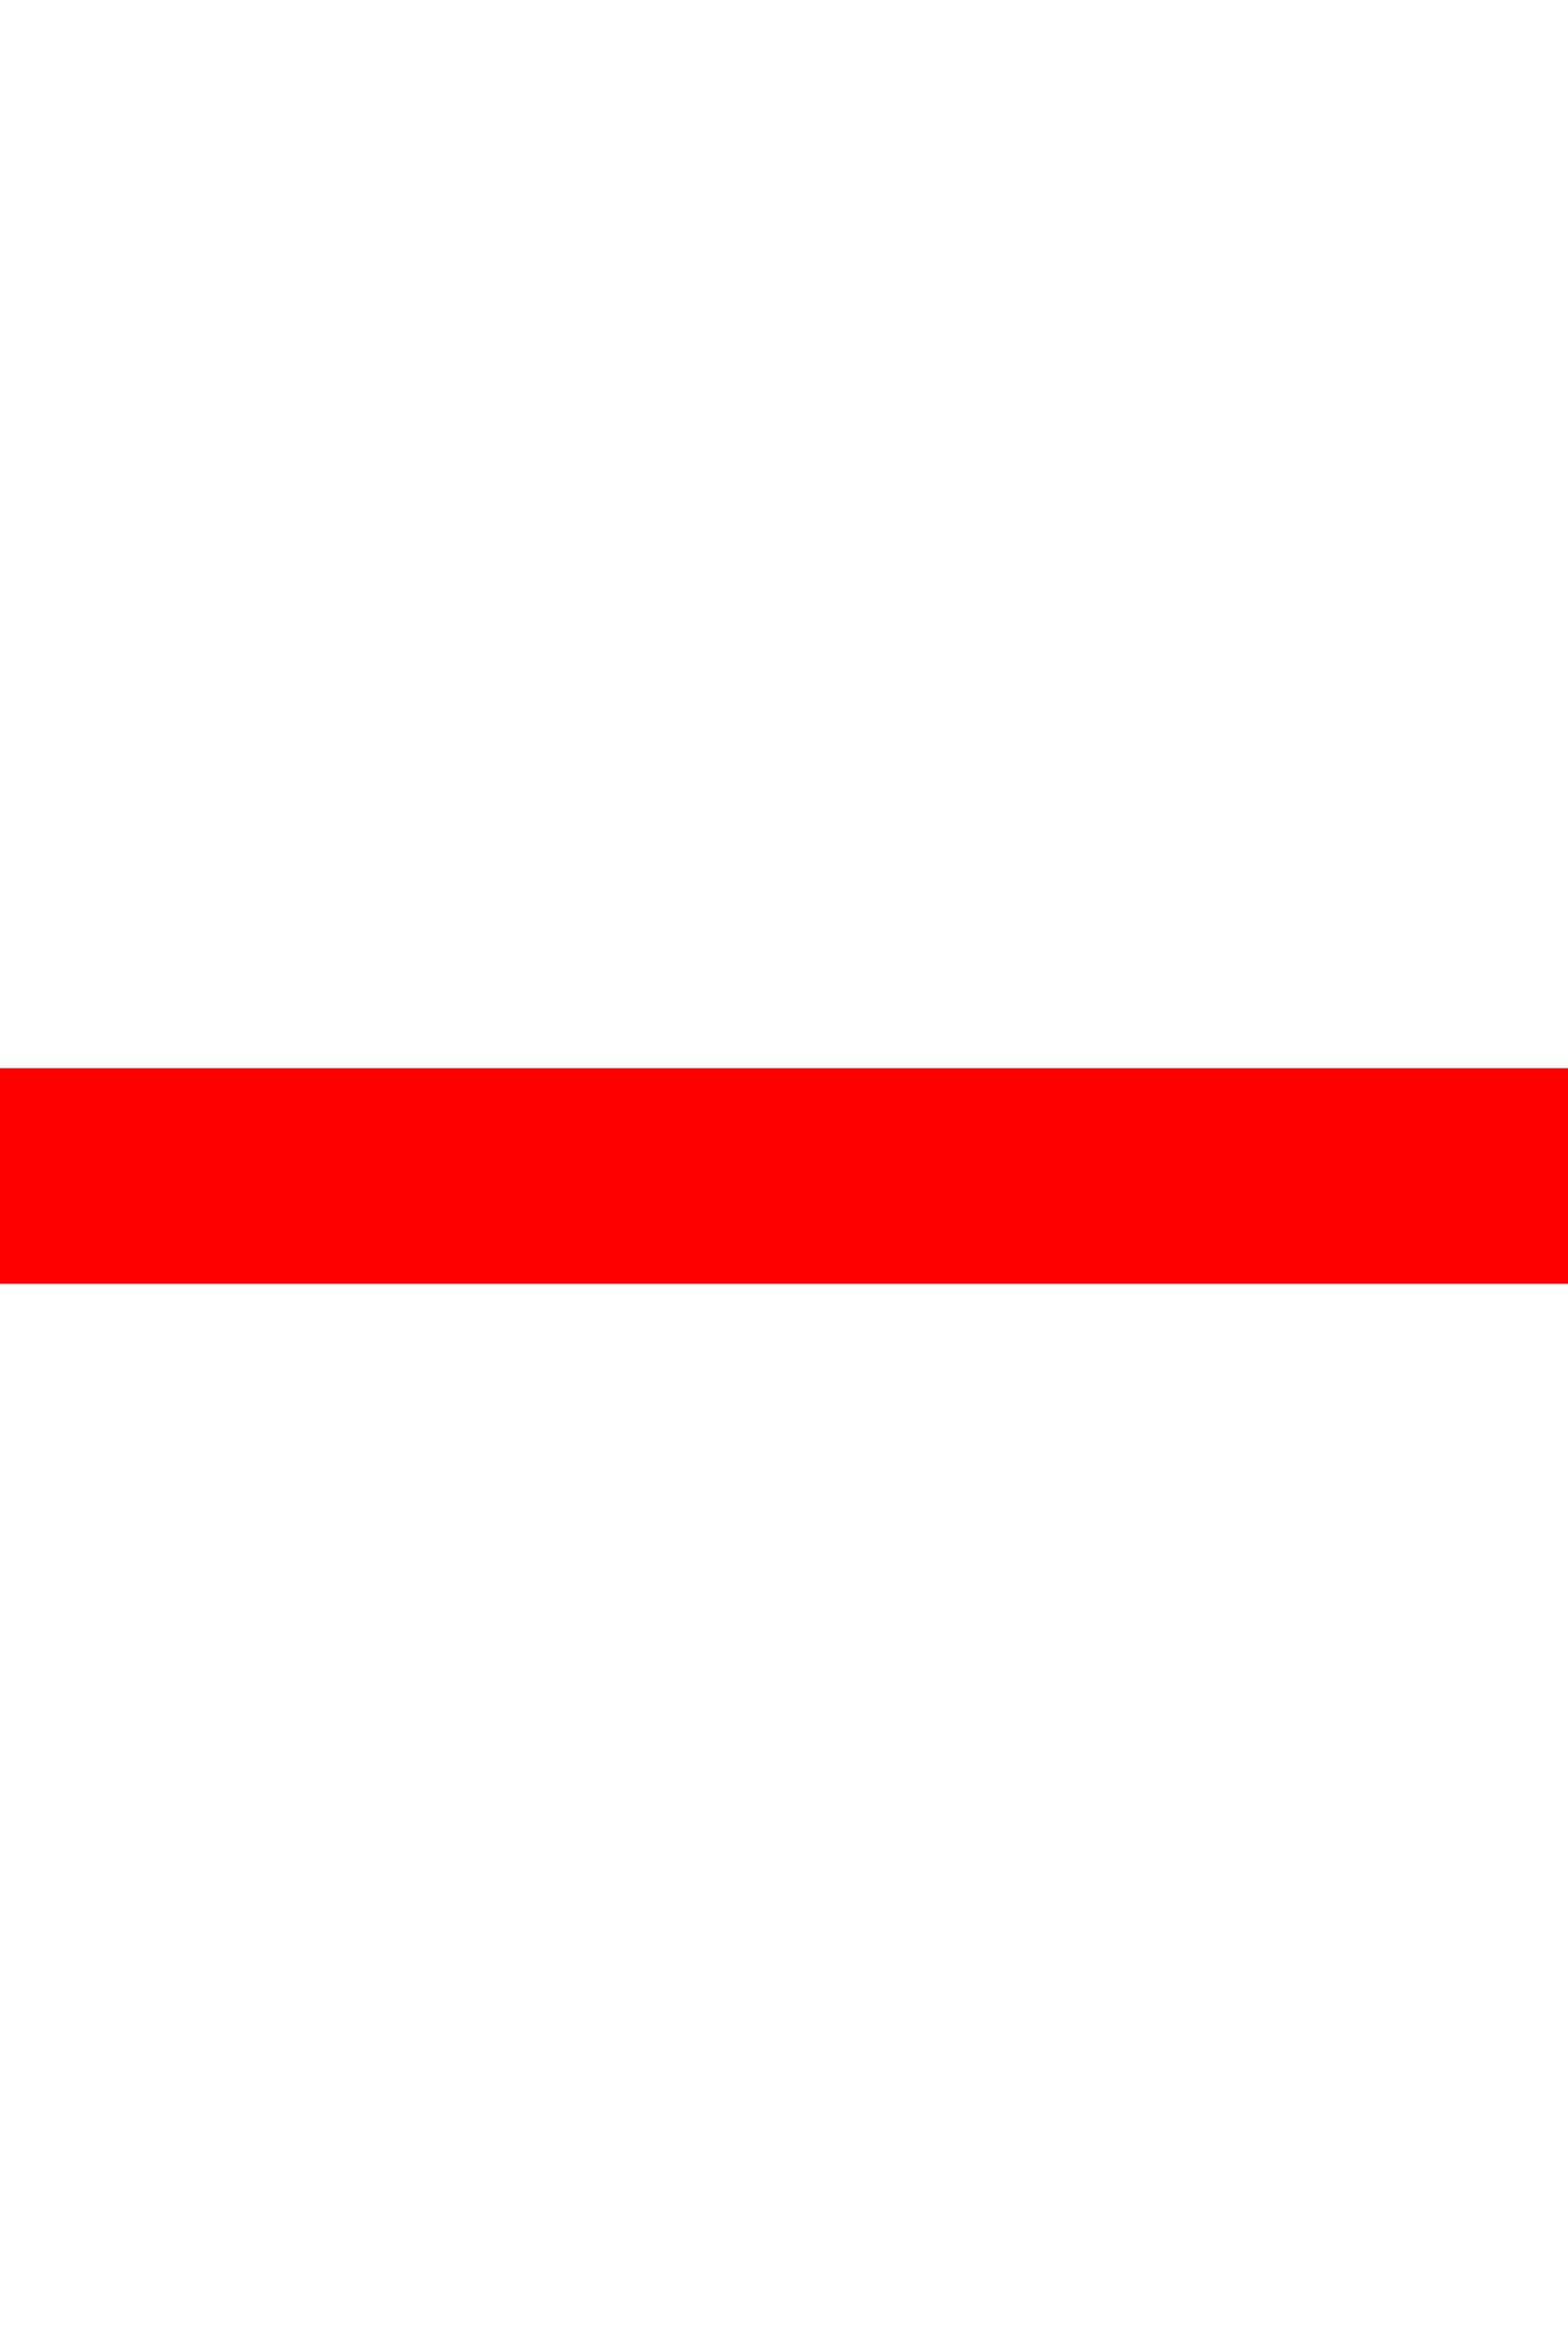
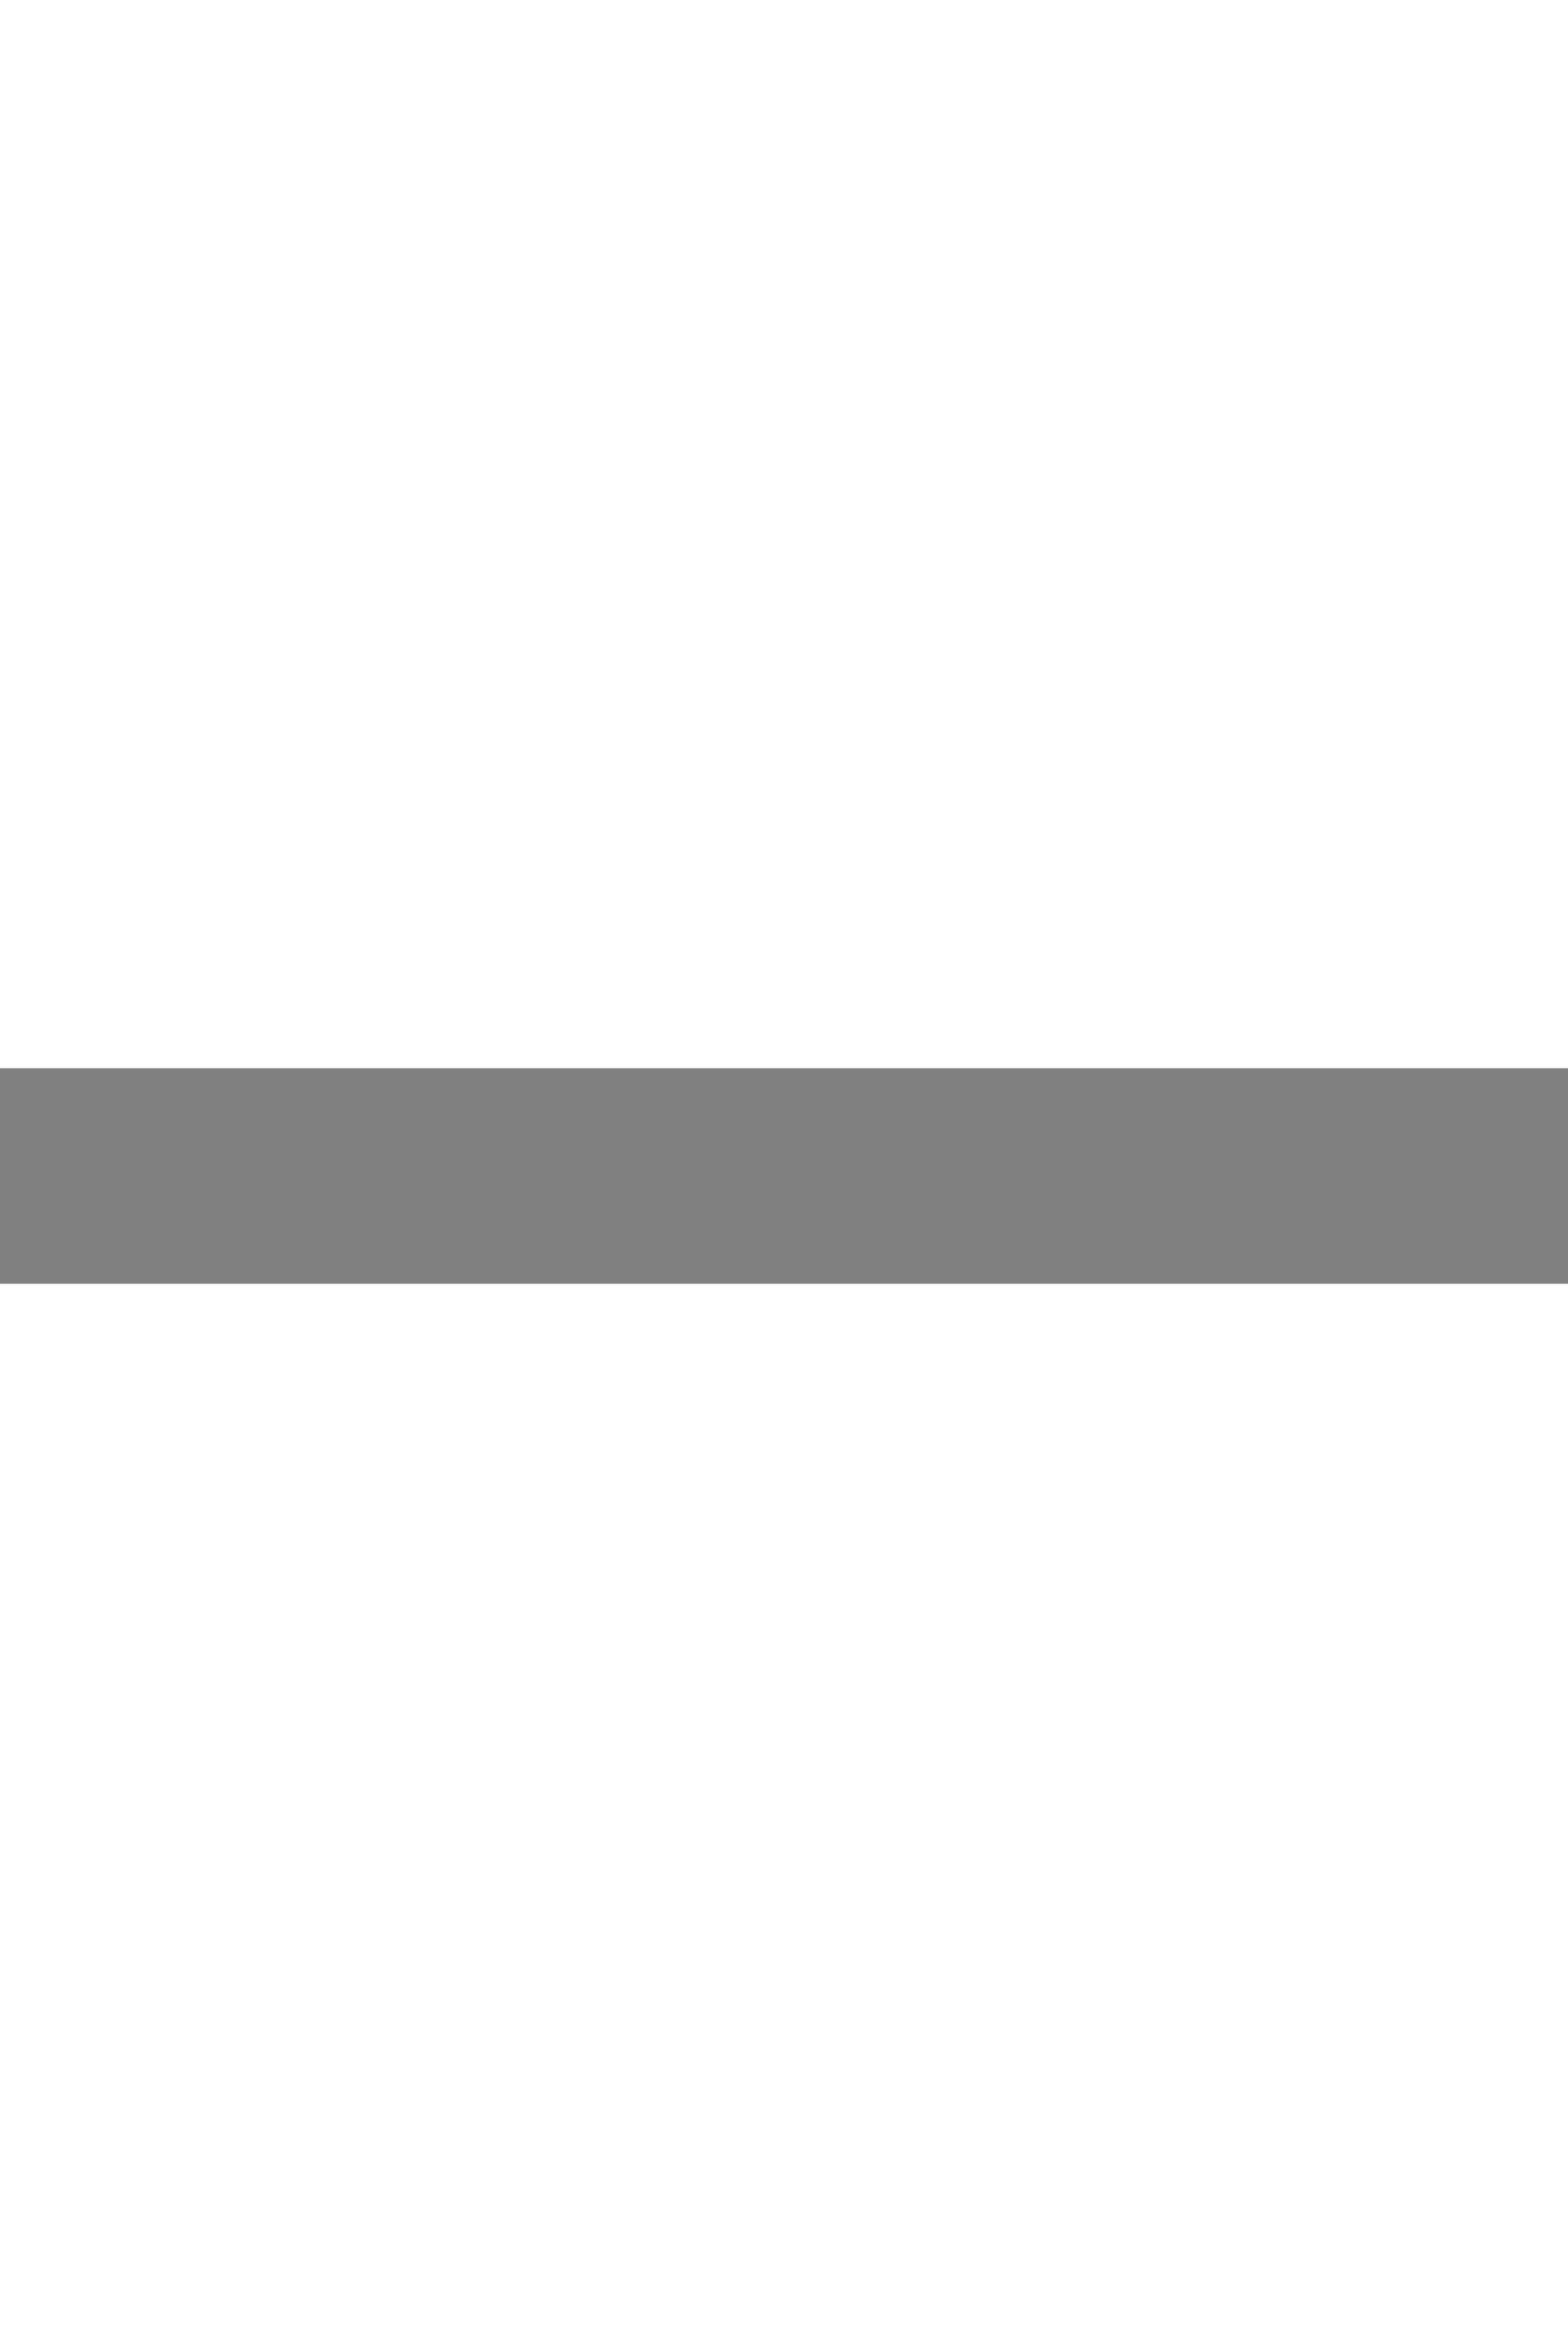
<svg xmlns="http://www.w3.org/2000/svg" width="8" height="12" viewBox="0 0 8 12">
  <g id="turnout">
-     <path d="M8,6 L0,6 M4,0,L3,1.5" id="turnout_straight" stroke="red" stroke-linecap="round" stroke-width="1.1" visibility="visible" />
+     <path d="M8,6 L0,6 M4,0,L3,1.5" id="turnout_straight" stroke="gray" stroke-linecap="round" stroke-width="1.1" visibility="visible" />
    <path d="M4,0,L0,6" id="turnout_diverging" stroke="red" stroke-linecap="round" stroke-width="1.1" visibility="hidden" />
  </g>
</svg>
